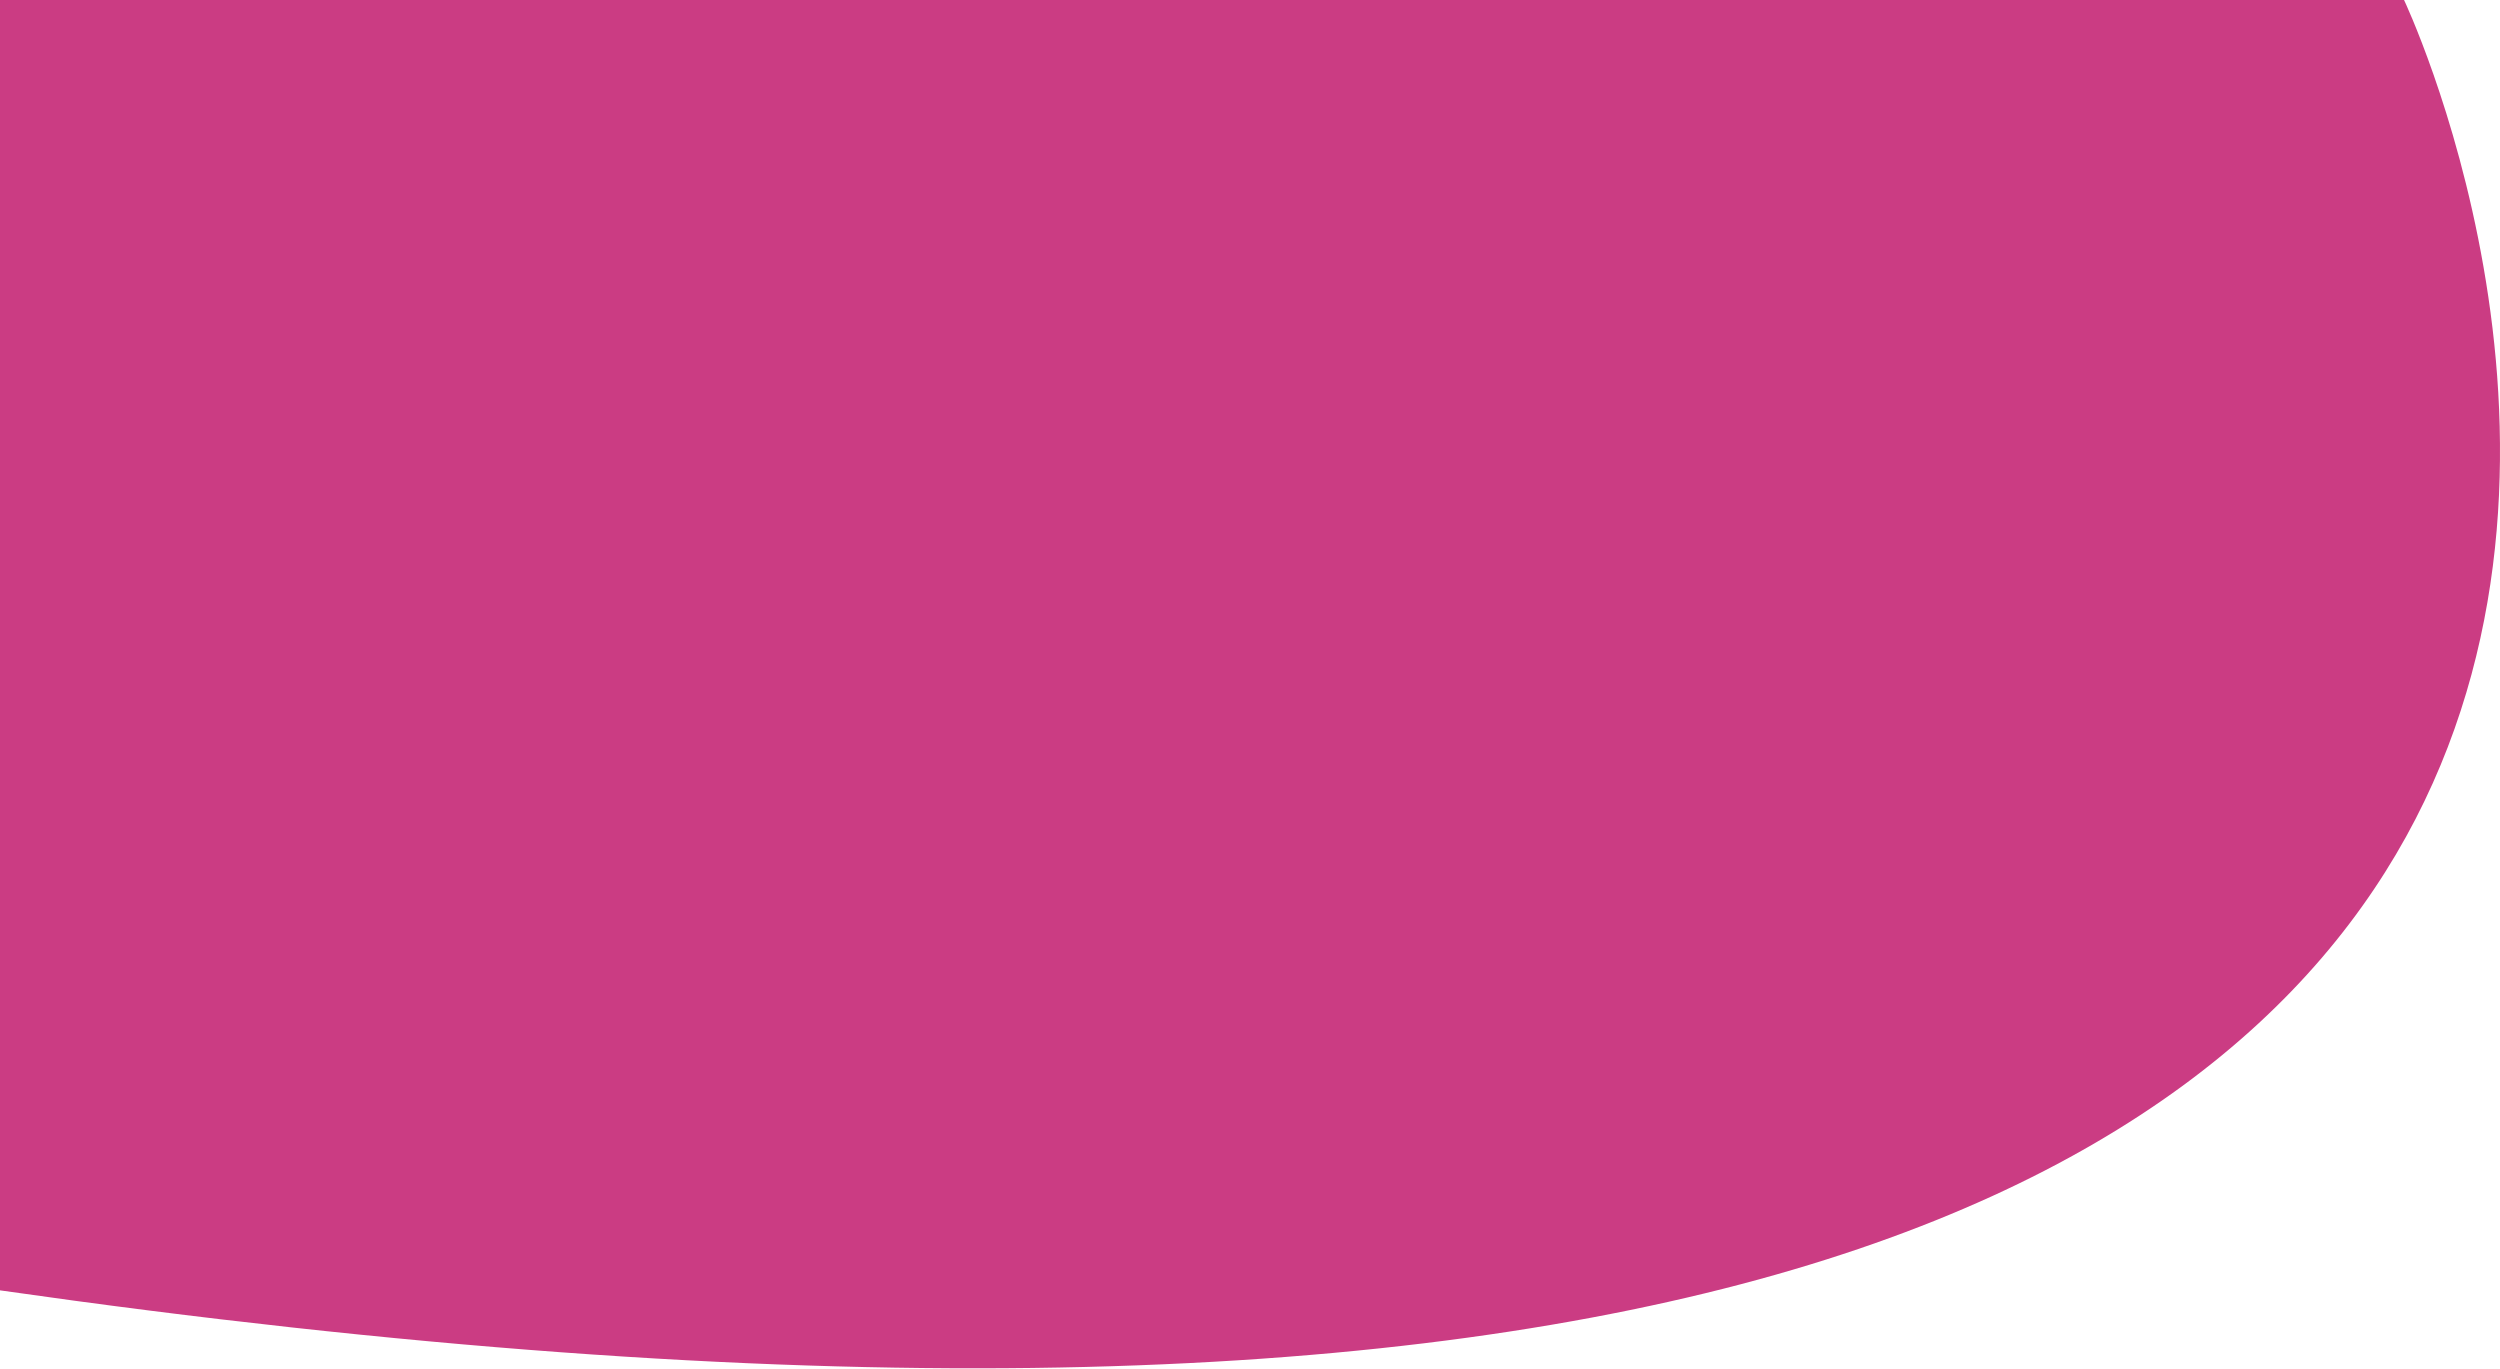
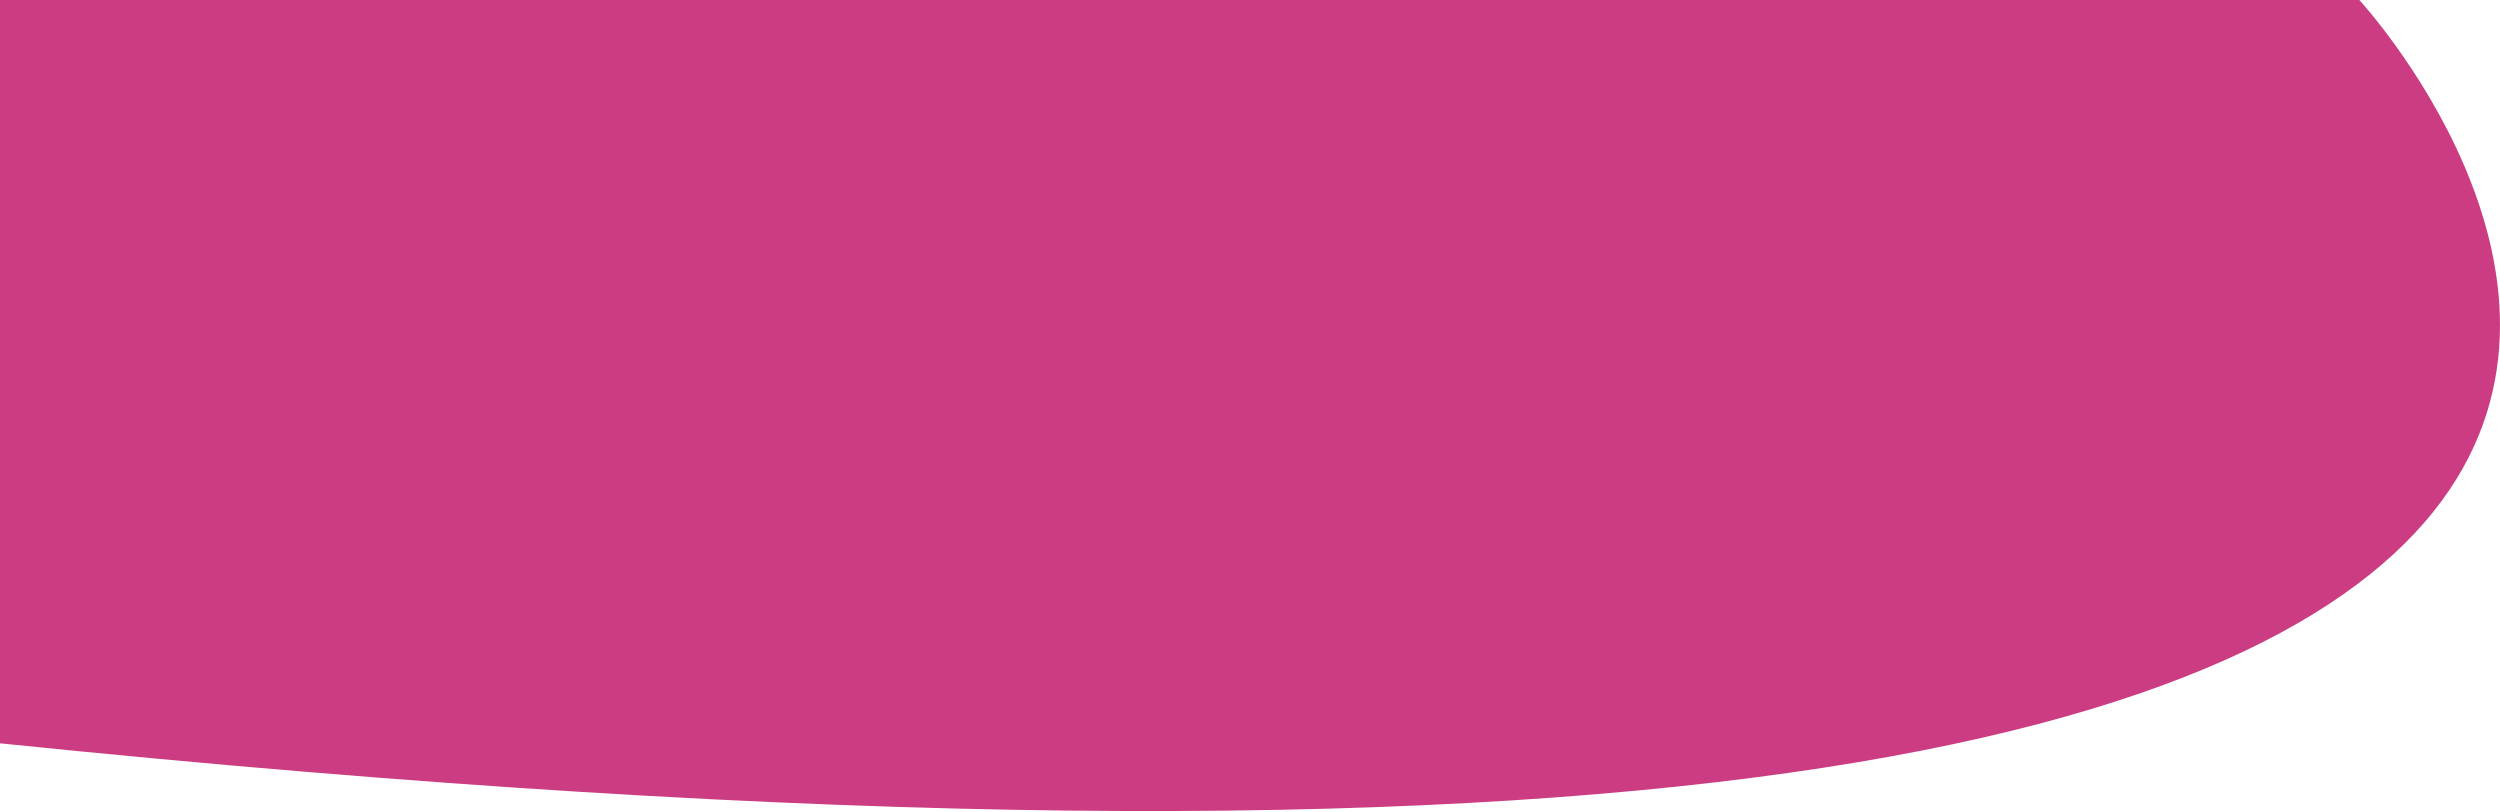
- <svg xmlns="http://www.w3.org/2000/svg" id="Capa_2" data-name="Capa 2" viewBox="0 0 976.48 534.45">
+ <svg xmlns="http://www.w3.org/2000/svg" id="Capa_2" data-name="Capa 2" viewBox="0 0 1310 425">
  <defs>
    <style>.cls-1{fill:#cb3c83;}</style>
  </defs>
-   <path class="cls-1" d="M939,0H0V504C1264,685,939,0,939,0Z" />
+   <path class="cls-1" d="M1236.28,0H0V389.5C1763.11,570.57,1236.28,0,1236.28,0Z" />
</svg>
